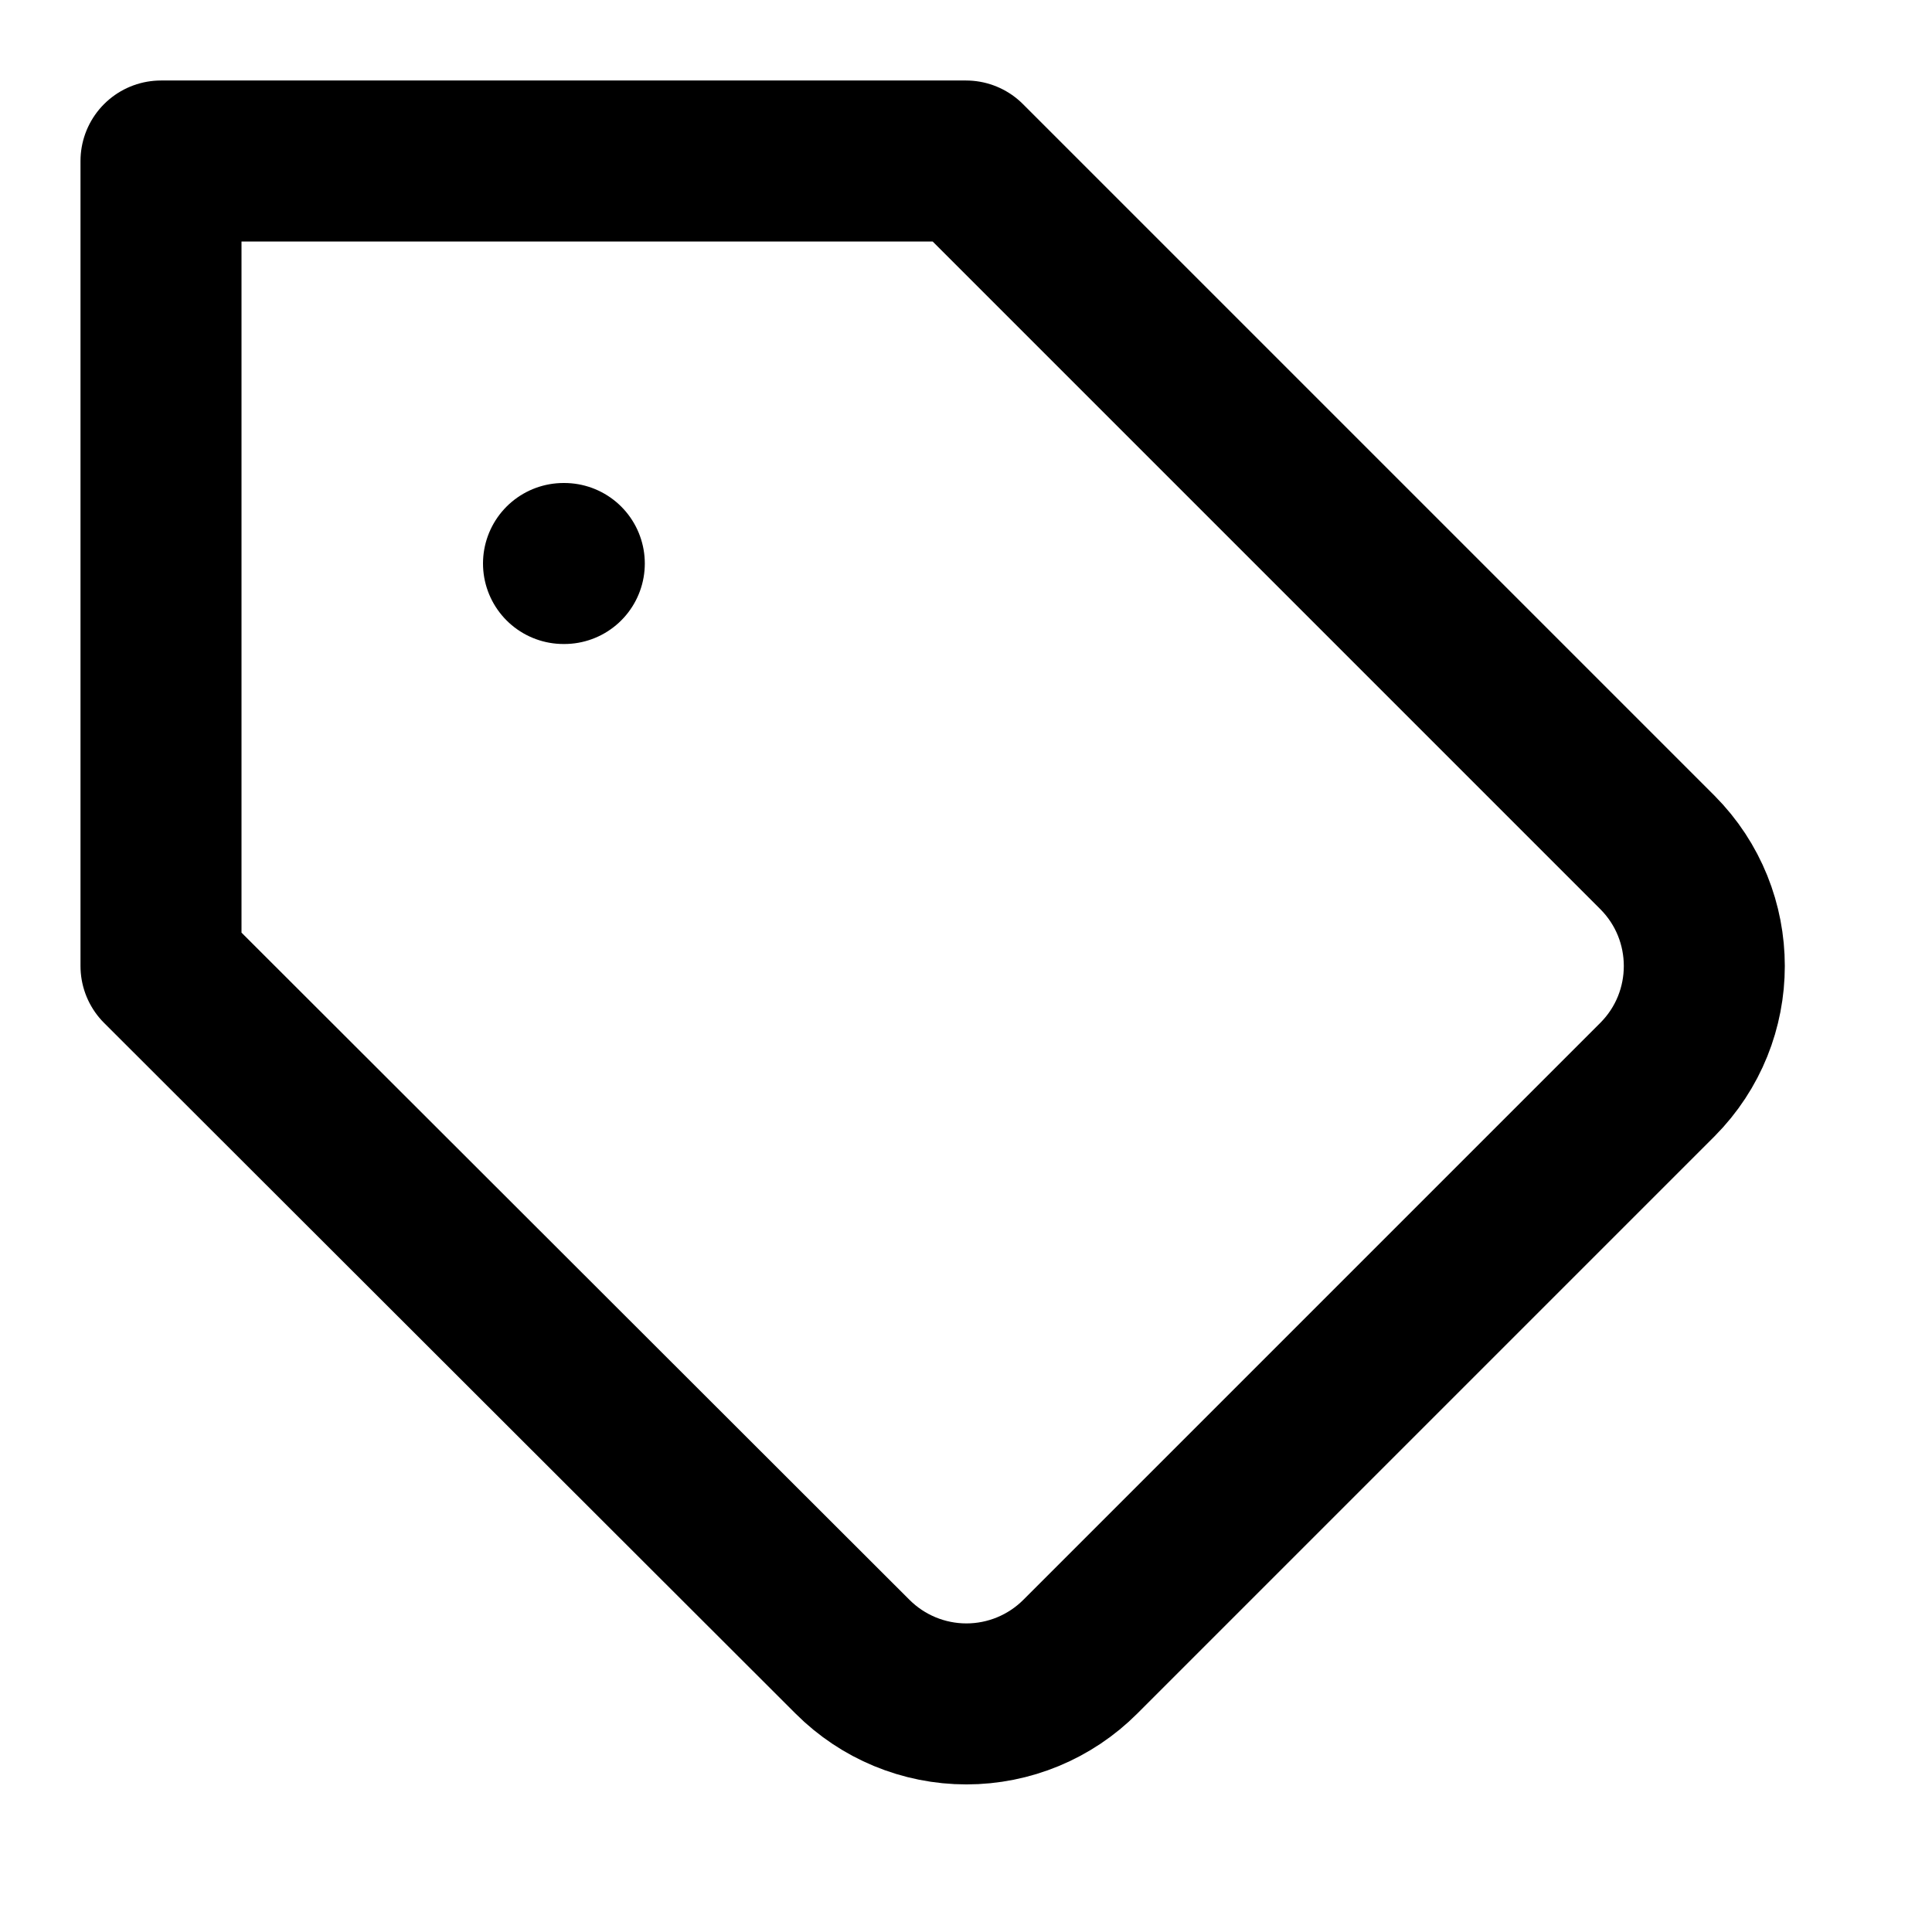
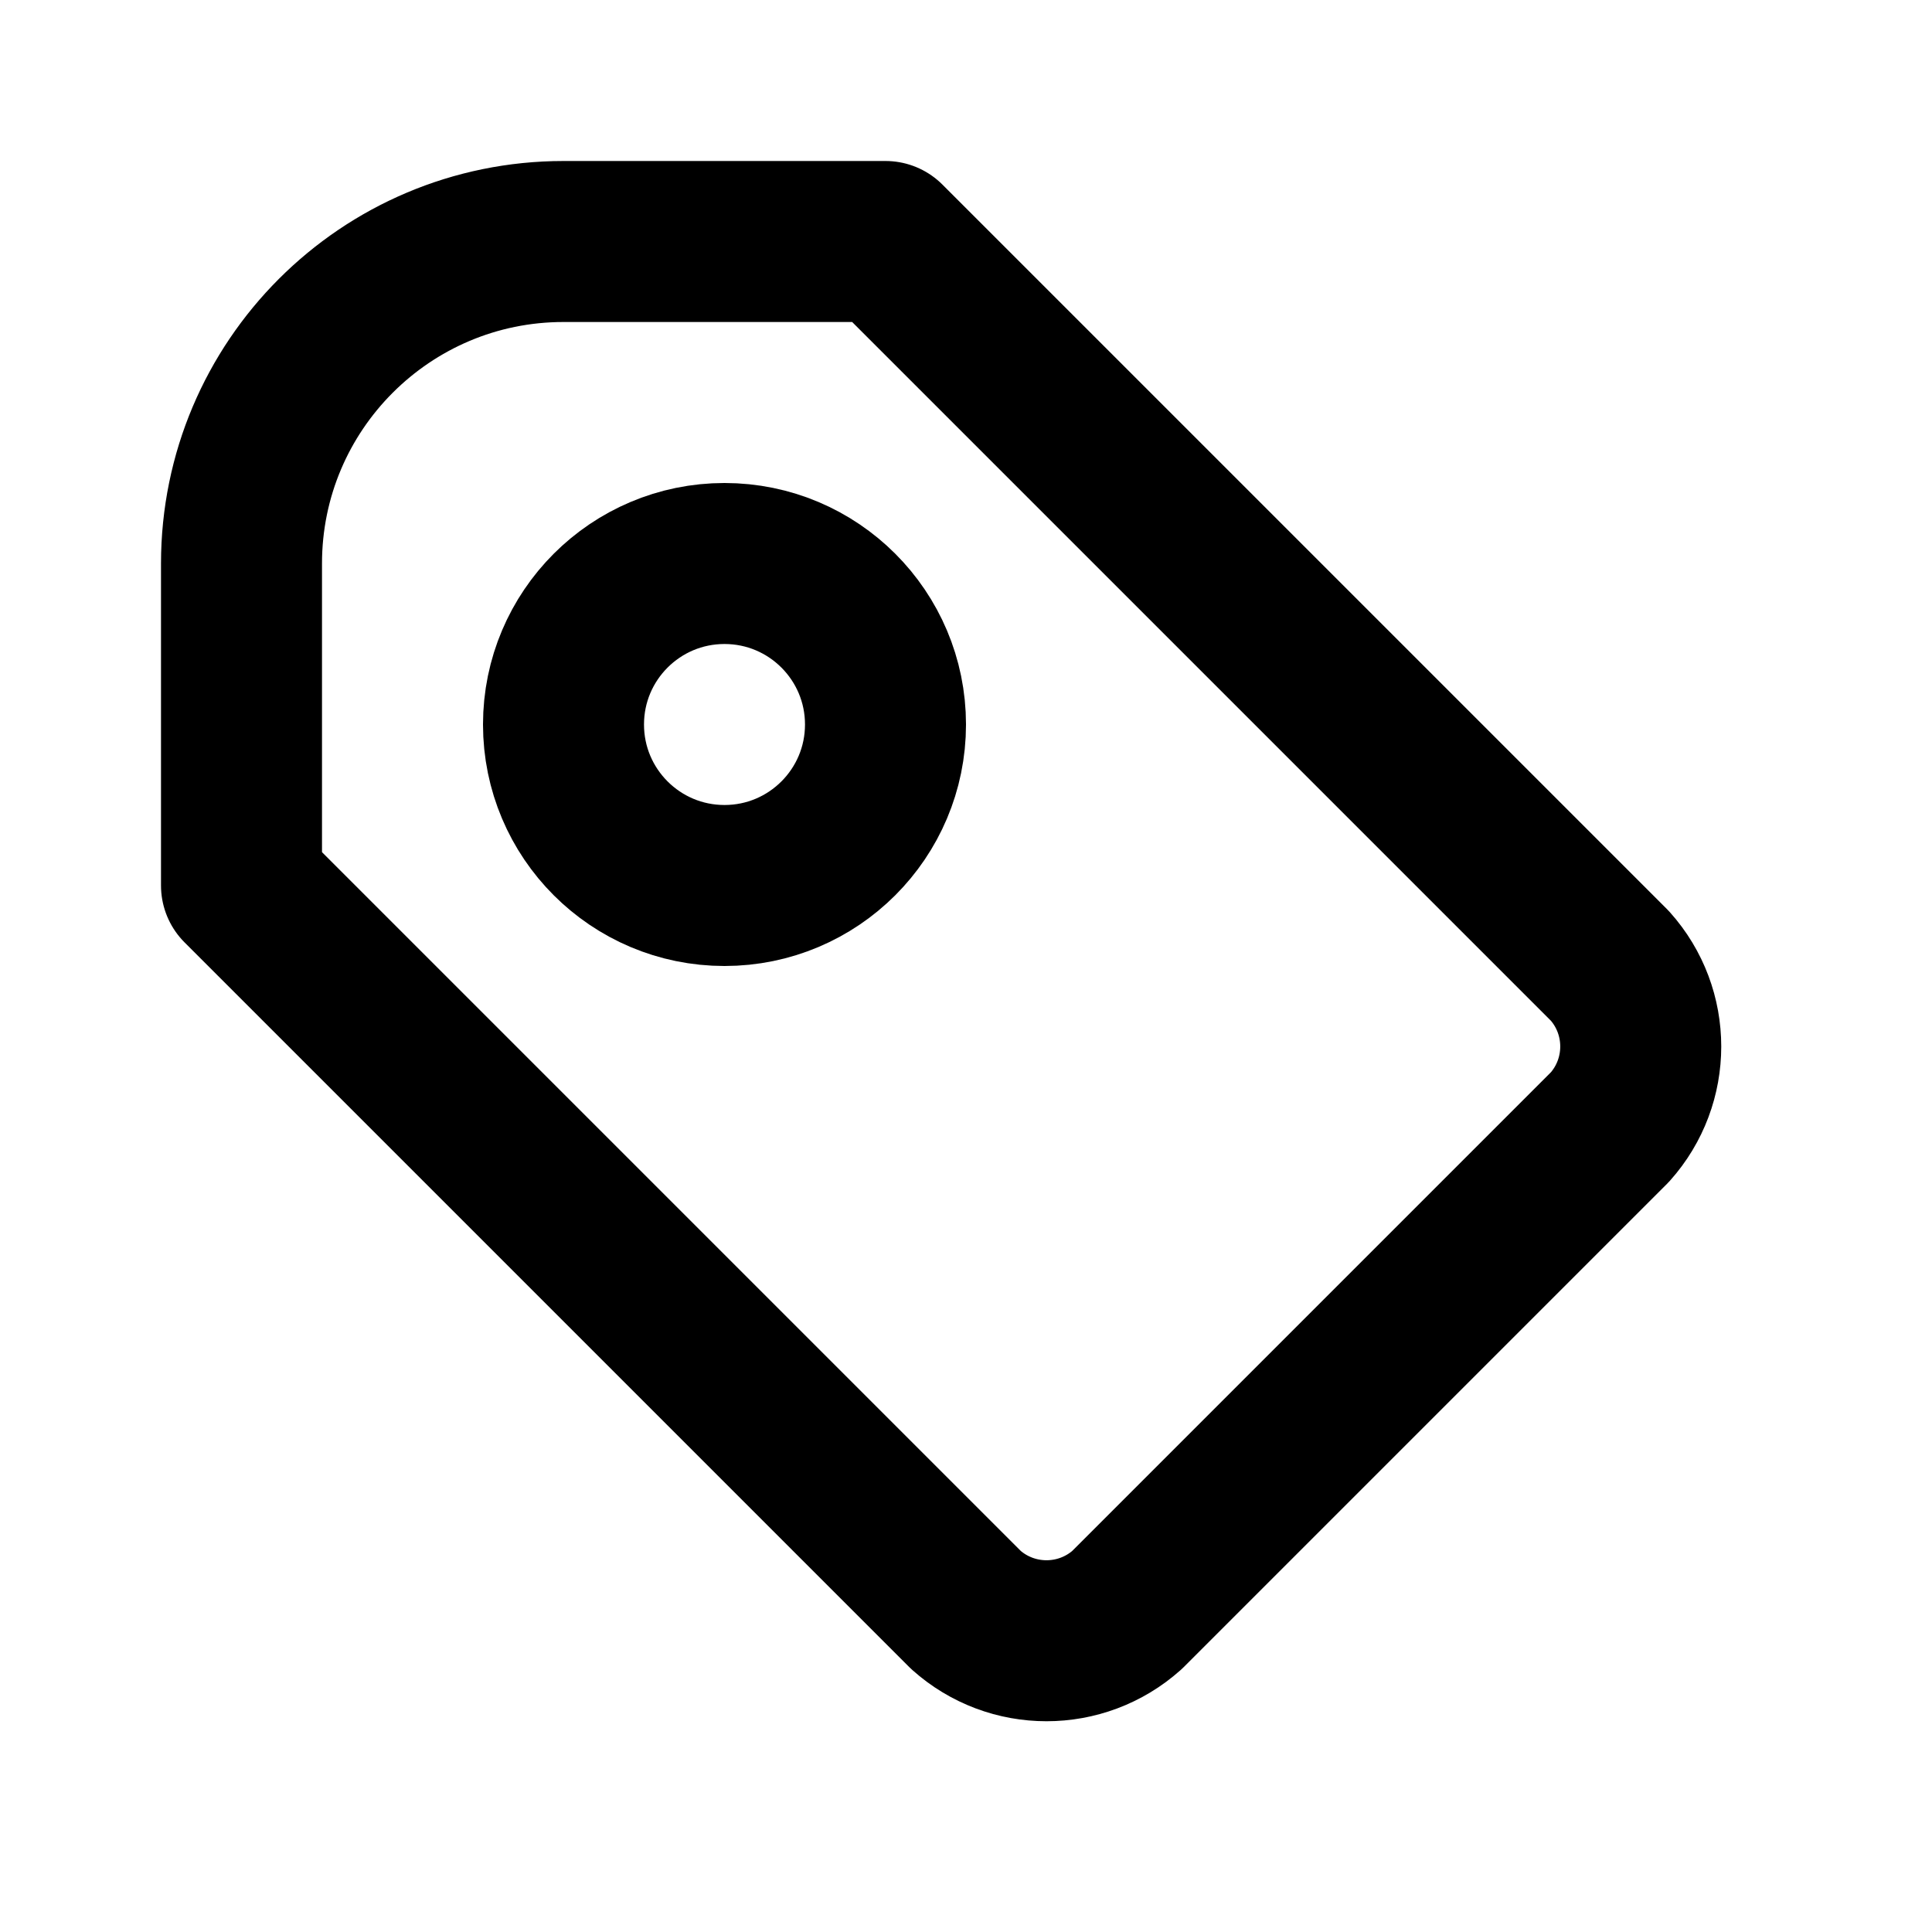
- <svg xmlns="http://www.w3.org/2000/svg" width="24" height="24" viewBox="0 0 24 24" fill="none" stroke="currentColor" stroke-width="2" stroke-linecap="round" stroke-linejoin="round" class="feather feather-tag">
-   <path d="M20.59 13.41l-7.17 7.17a2 2 0 0 1-2.83 0L2 12V2h10l8.59 8.59a2 2 0 0 1 0 2.82z" />
-   <line x1="7" y1="7" x2="7.01" y2="7" />
+ <svg xmlns="http://www.w3.org/2000/svg" class="icon icon-tabler icon-tabler-tag" width="24" height="24" viewBox="0 0 24 24" stroke-width="2" stroke="currentColor" fill="none" stroke-linecap="round" stroke-linejoin="round">
+   <path stroke="none" d="M0 0h24v24H0z" />
+   <path d="M11 3L20 12a1.5 1.5 0 0 1 0 2L14 20a1.5 1.5 0 0 1 -2 0L3 11v-4a4 4 0 0 1 4 -4h4" />
+   <circle cx="9" cy="9" r="2" />
</svg>
